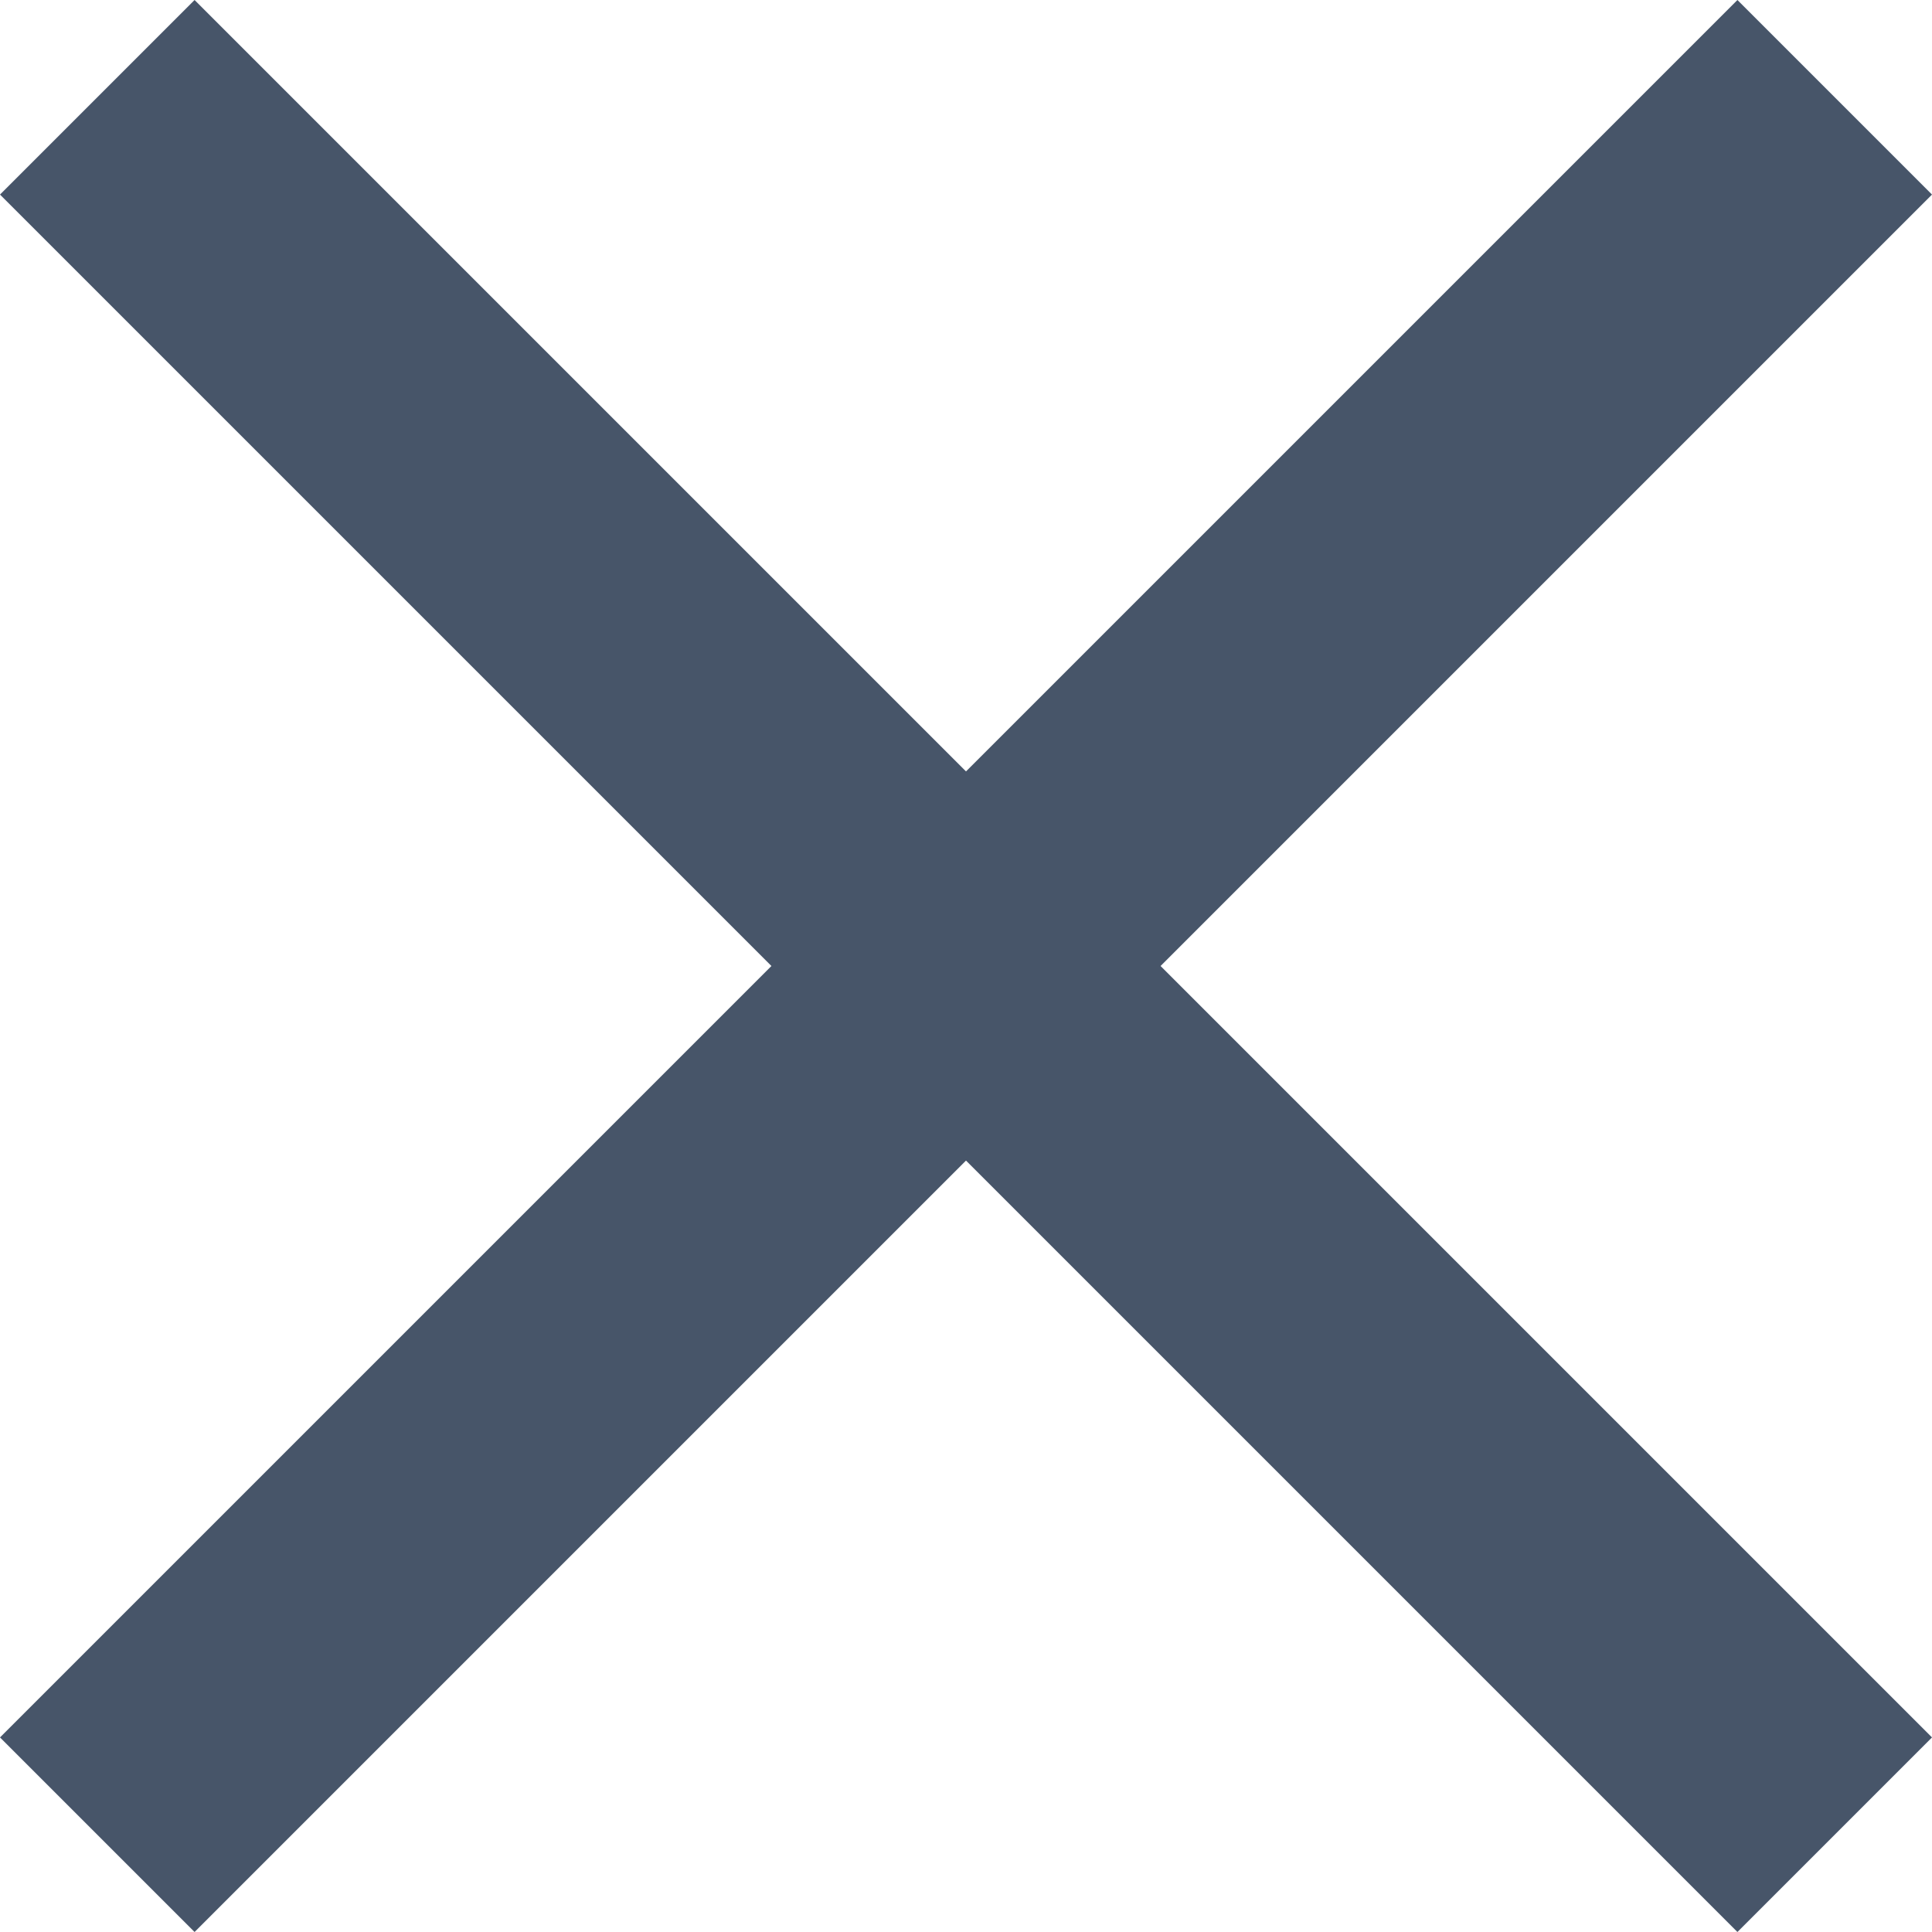
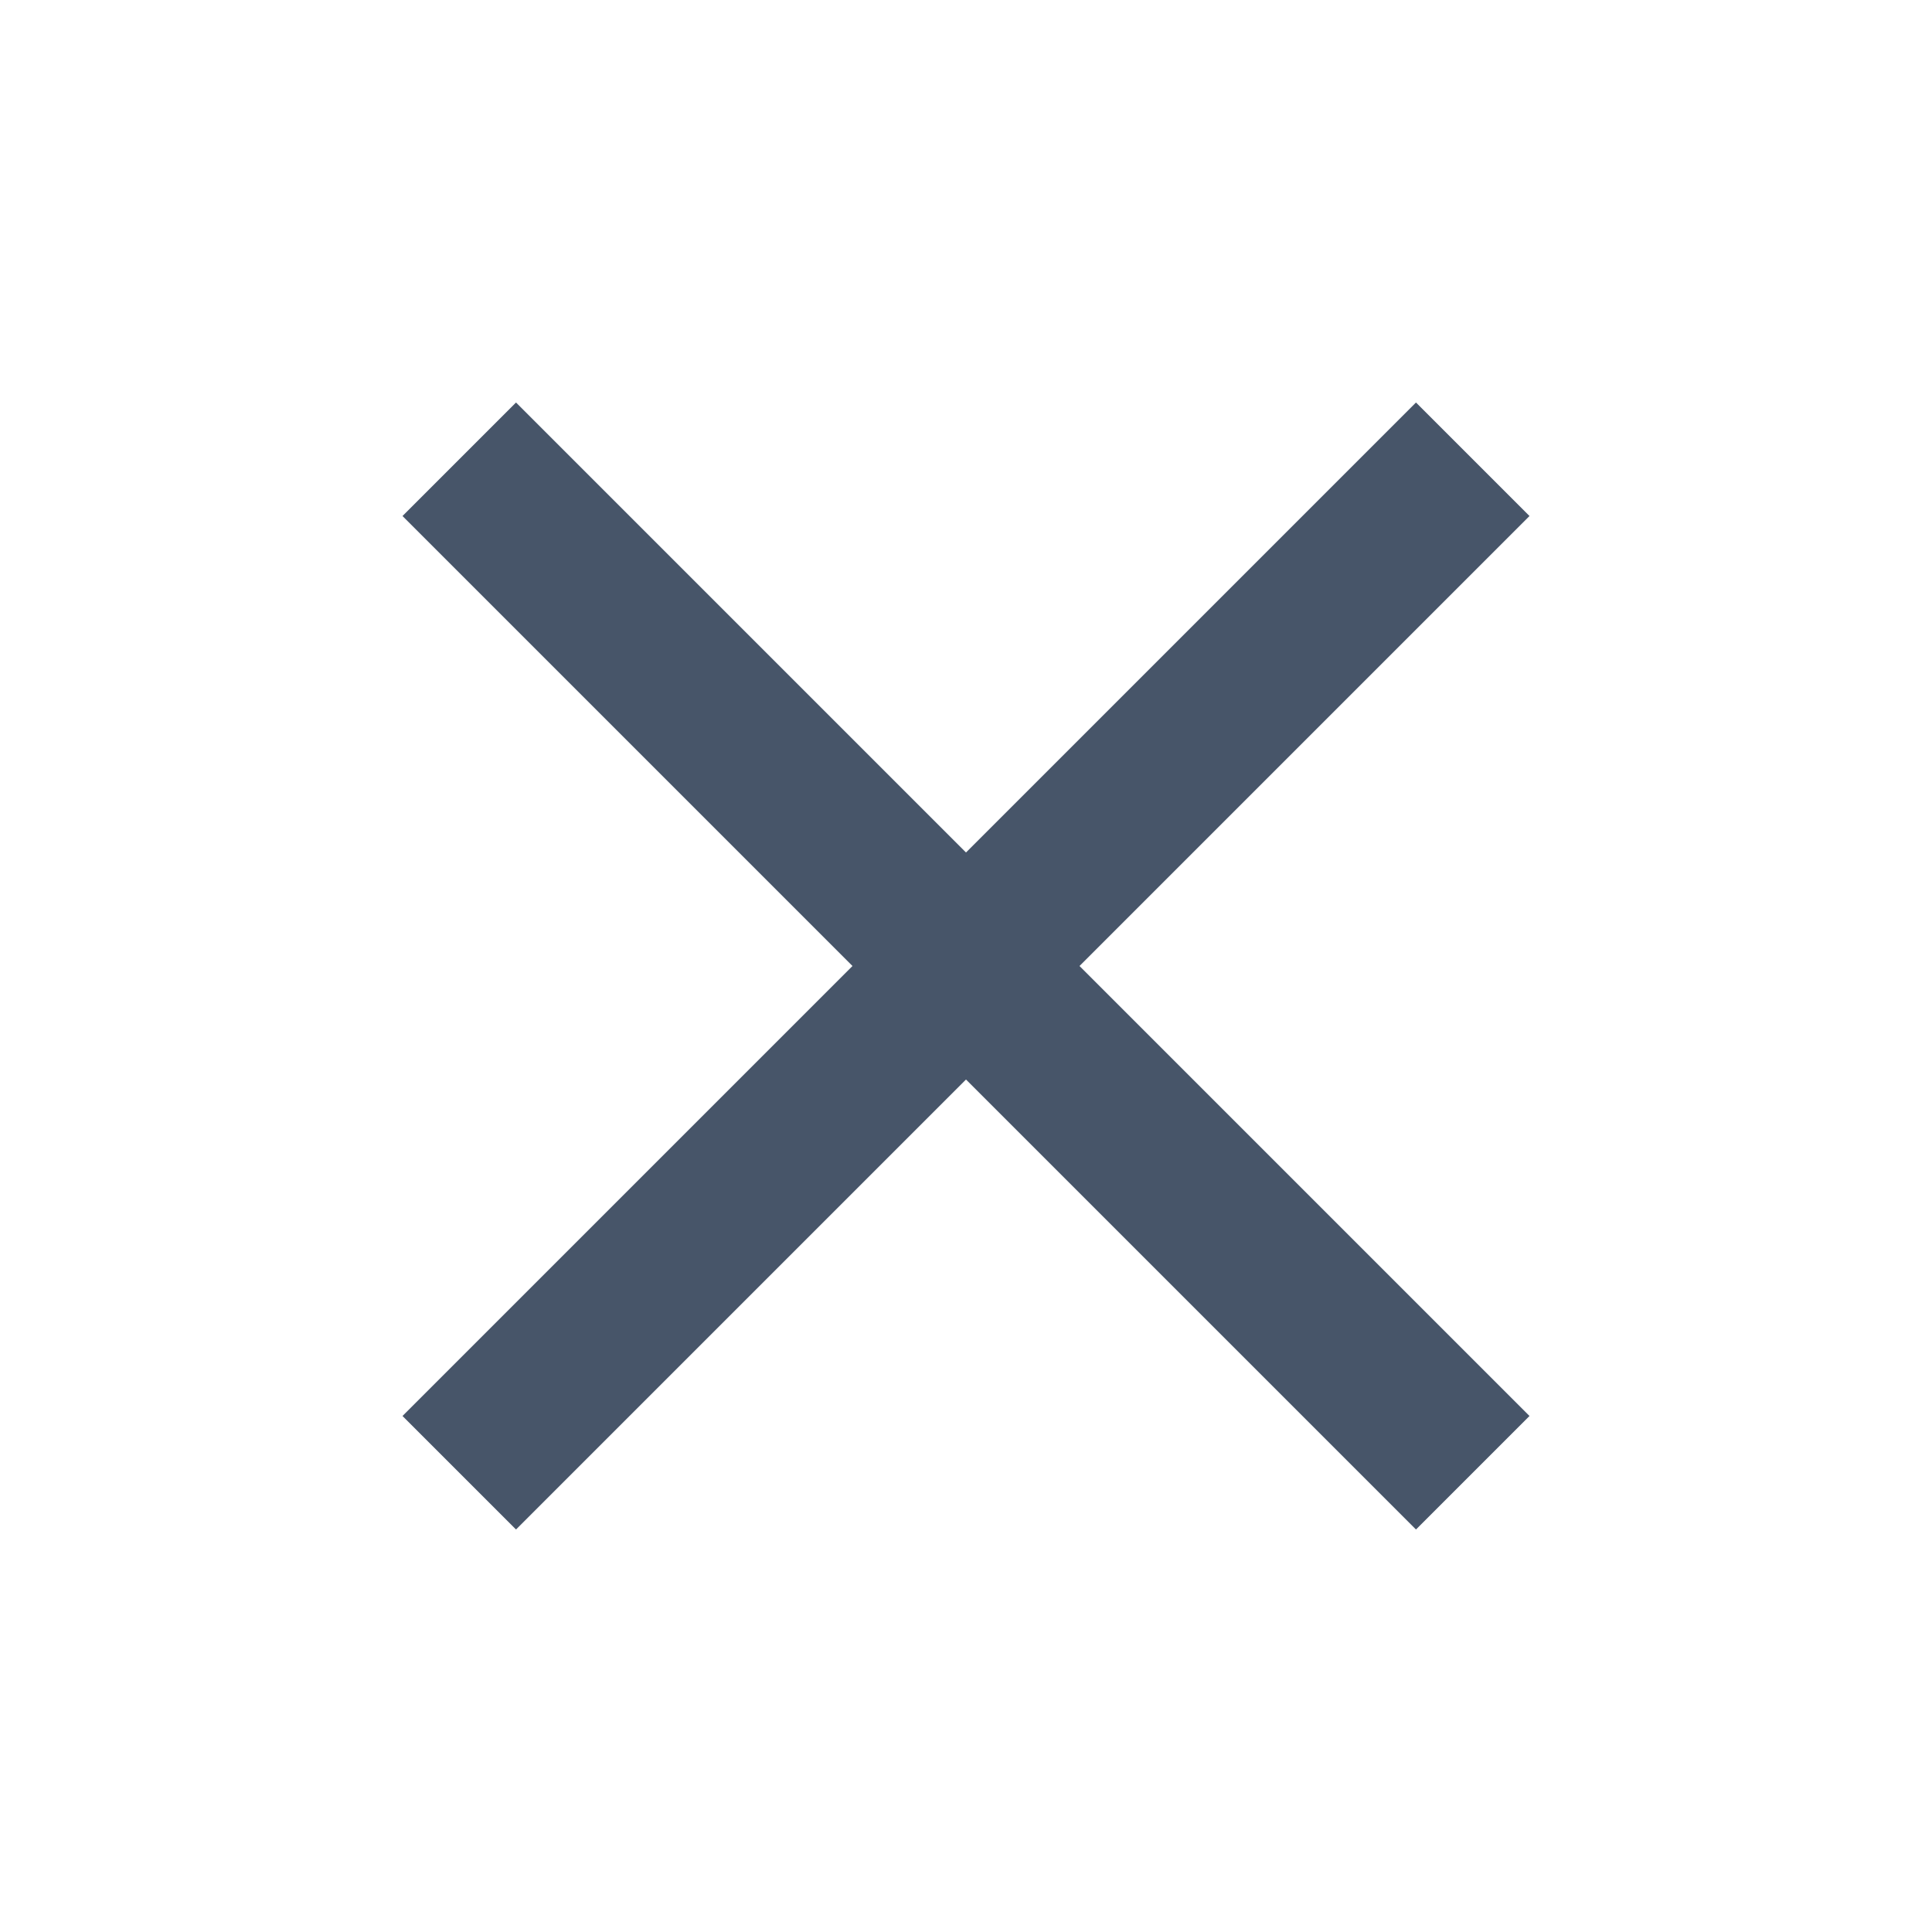
- <svg xmlns="http://www.w3.org/2000/svg" width="14" height="14" viewBox="0 0 14 14" fill="none">
-   <path d="M14 1.41L12.59 0L7 5.59L1.41 0L0 1.41L5.59 7L0 12.59L1.41 14L7 8.41L12.59 14L14 12.59L8.41 7L14 1.41Z" fill="#475569" />
+ <svg xmlns="http://www.w3.org/2000/svg" width="24" height="24" viewBox="0 0 24 24" fill="none">
+   <path d="M19 6.41L17.59 5L12 10.59L6.41 5L5 6.41L10.59 12L5 17.59L6.41 19L12 13.41L17.59 19L19 17.59L13.41 12L19 6.41Z" fill="#475569" />
</svg>
